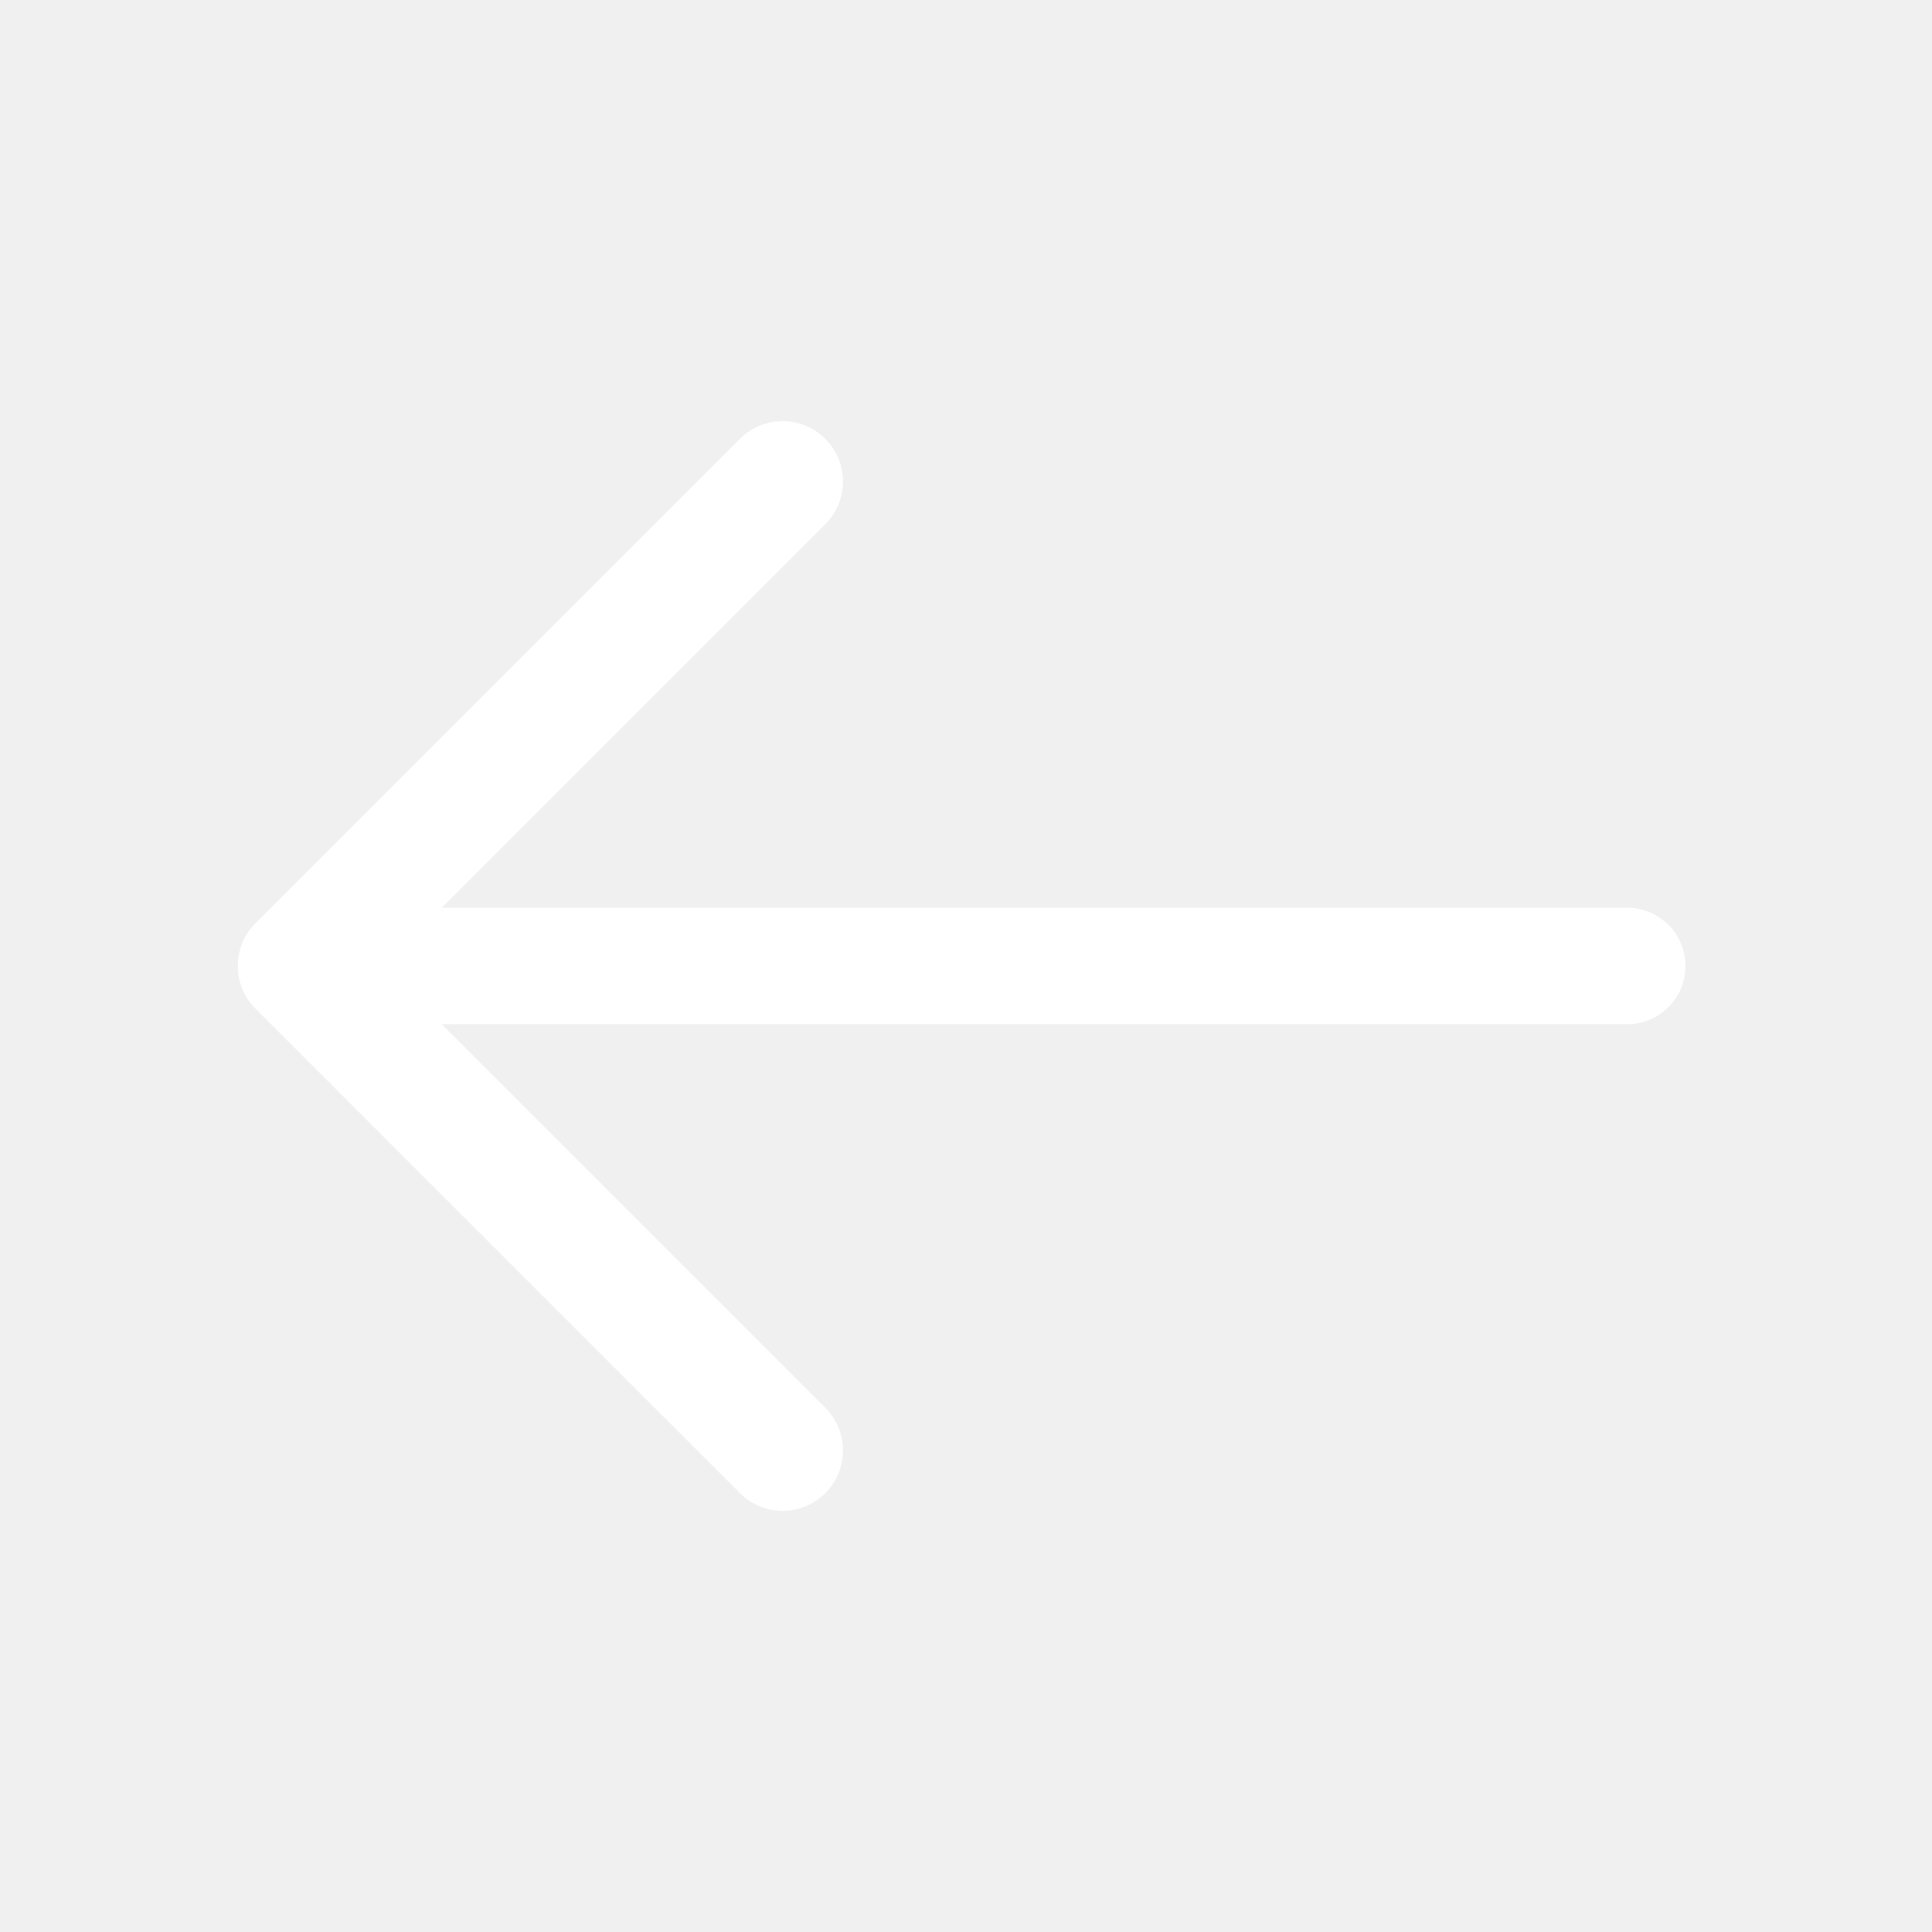
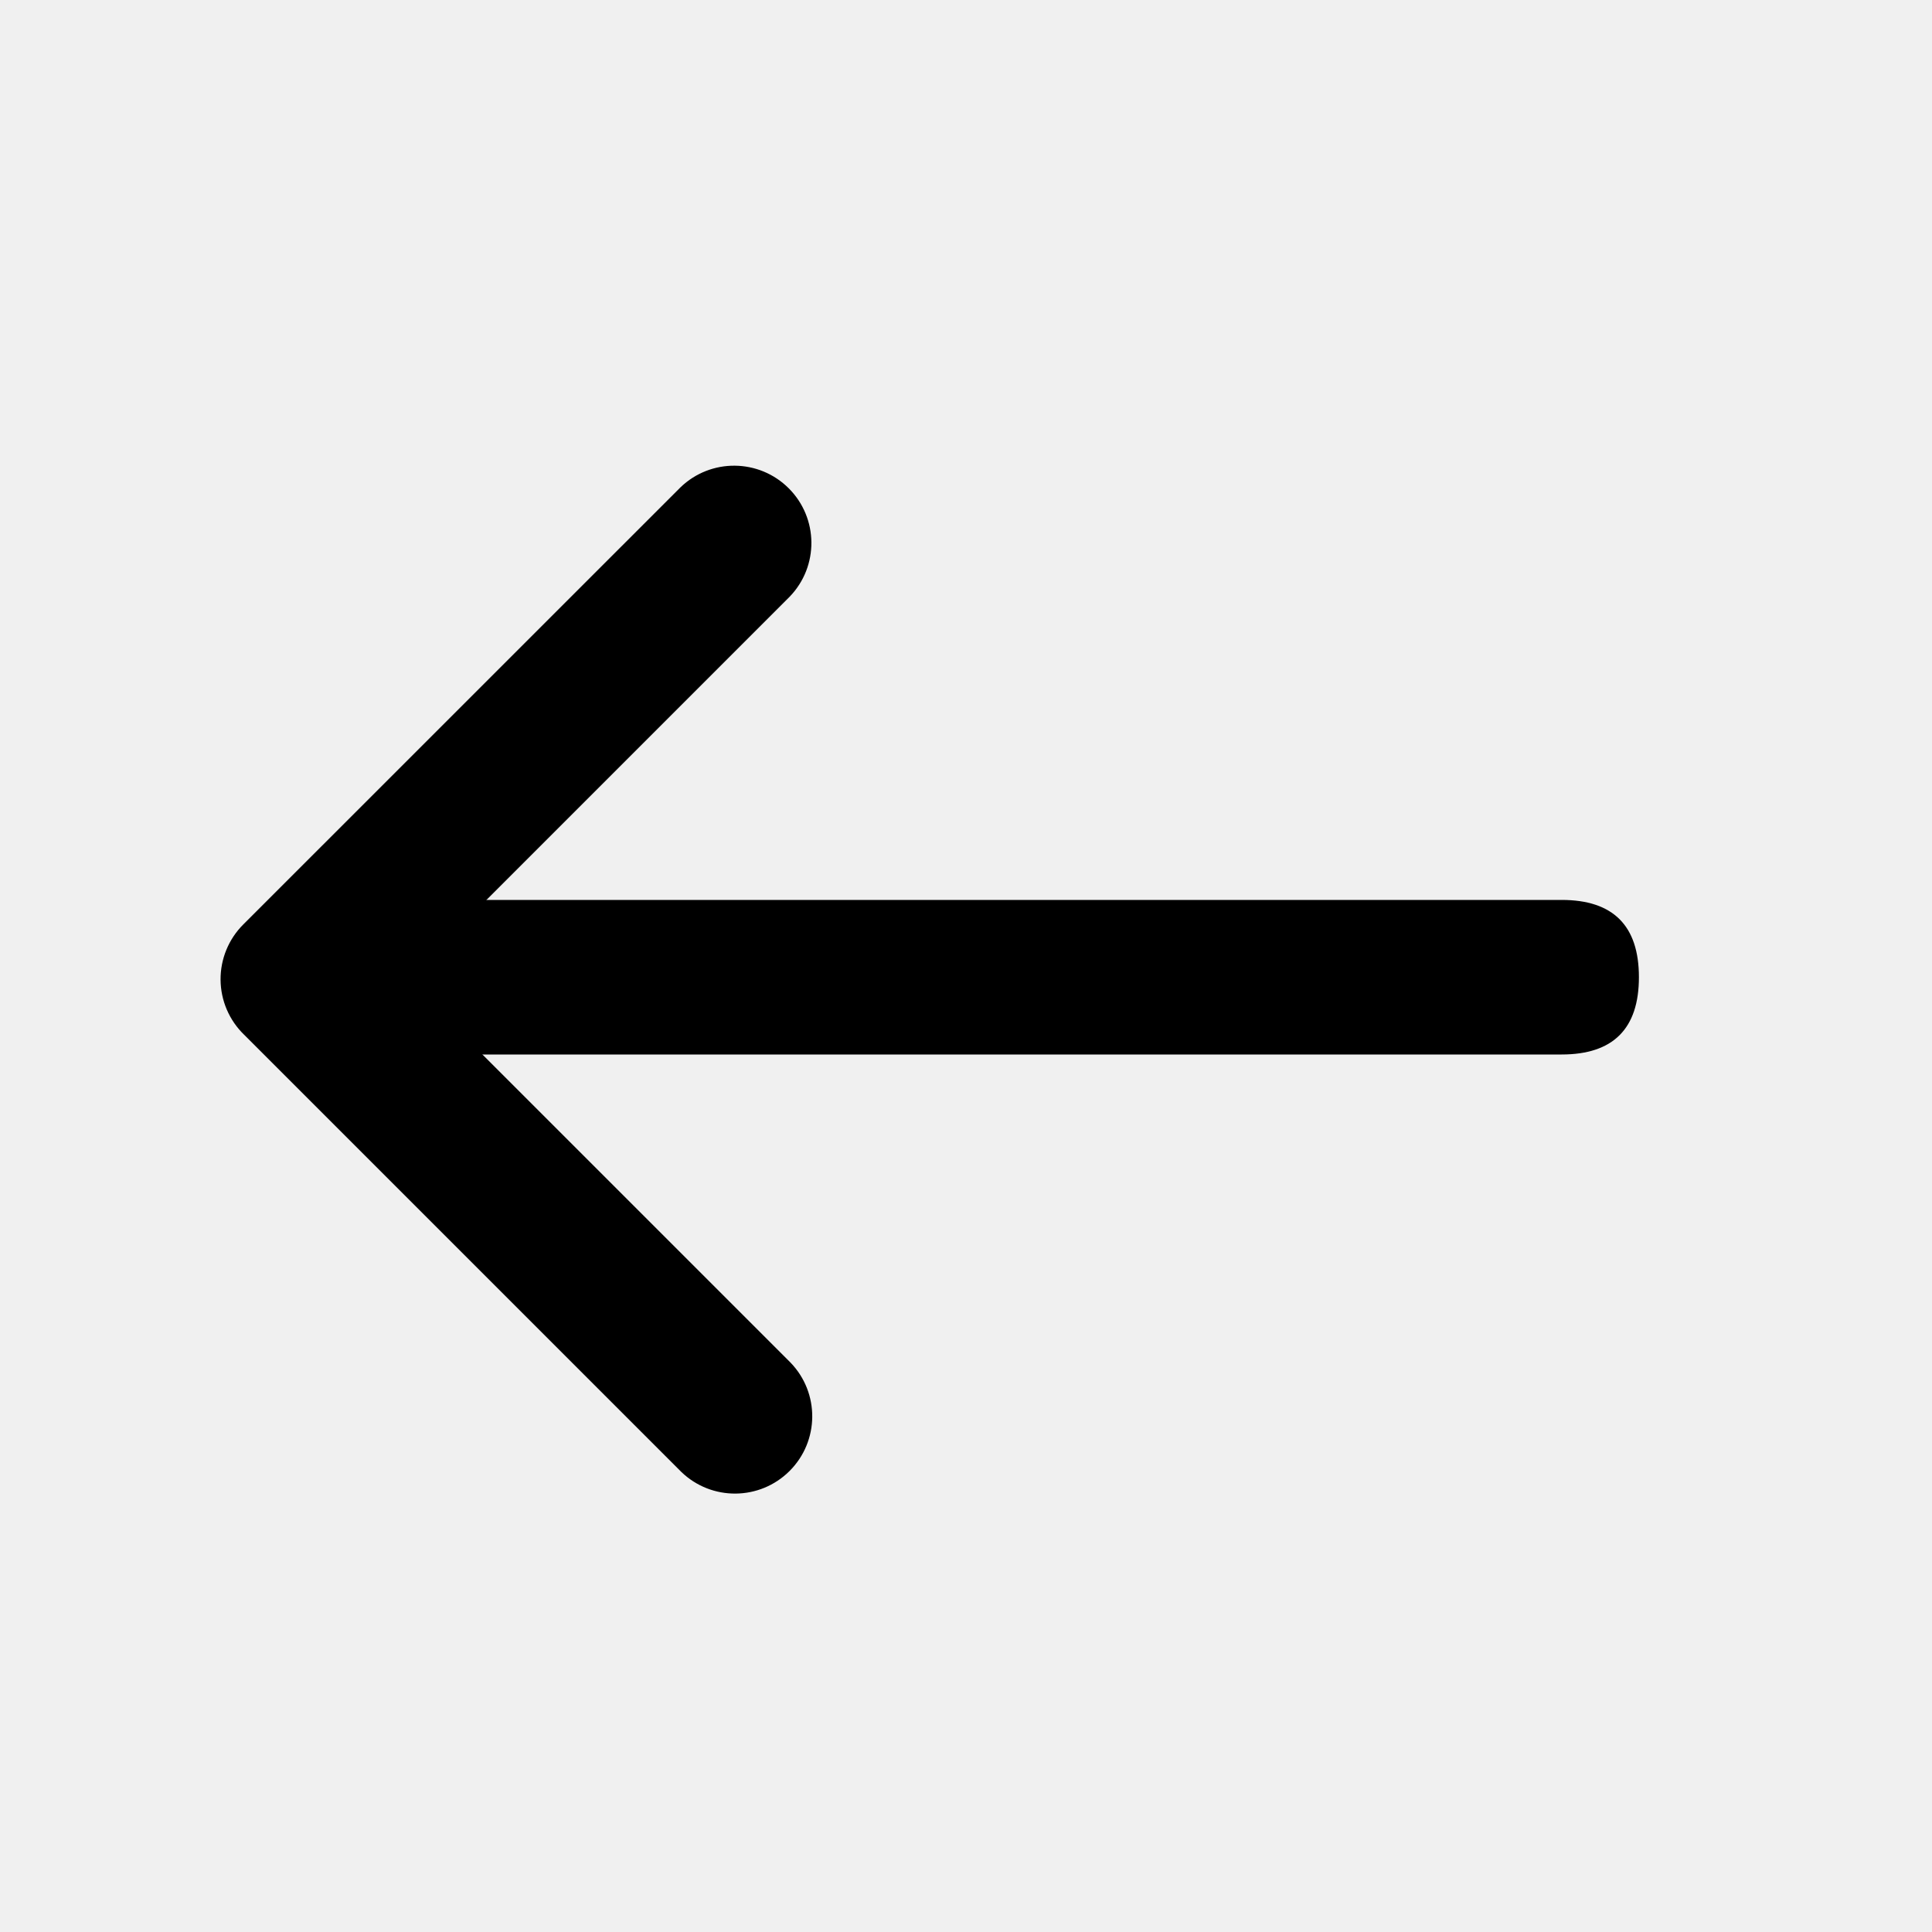
- <svg xmlns="http://www.w3.org/2000/svg" t="1725176097066" class="icon" viewBox="0 0 1024 1024" version="1.1" p-id="4242" width="200" height="200">
-   <path d="M862.485 481.154H234.126l203.3-203.3c12.497-12.497 12.497-32.758 0-45.255s-32.758-12.497-45.255 0L135.397 489.373c-12.497 12.497-12.497 32.758 0 45.254l256.774 256.775c6.249 6.248 14.438 9.372 22.627 9.372s16.379-3.124 22.627-9.372c12.497-12.497 12.497-32.759 0-45.255l-203.3-203.301h628.36c17.036 0 30.846-13.81 30.846-30.846s-13.81-30.846-30.846-30.846z" fill="#ffffff" p-id="4243" />
+ <svg xmlns="http://www.w3.org/2000/svg" t="1725266876055" class="icon" viewBox="0 0 1024 1024" version="1.1" p-id="15246" width="200" height="200">
+   <path d="M868.659 476.979m0 40.96l0 0q0 40.96-40.96 40.96l-573.44 0q-40.96 0-40.96-40.96l0 0q0-40.96 40.96-40.96l573.44 0q40.96 0 40.96 40.96Z" fill="#000000" p-id="15247" />
+   <path d="M215.798 519.004l203.223 203.223a40.96 40.96 0 0 1-57.917 57.917L129.393 548.434a40.96 40.96 0 0 1-0.451-58.45L360.653 258.314a40.96 40.96 0 0 1 57.917 57.917l-202.772 202.793z" fill="#000000" p-id="15248" />
</svg>
